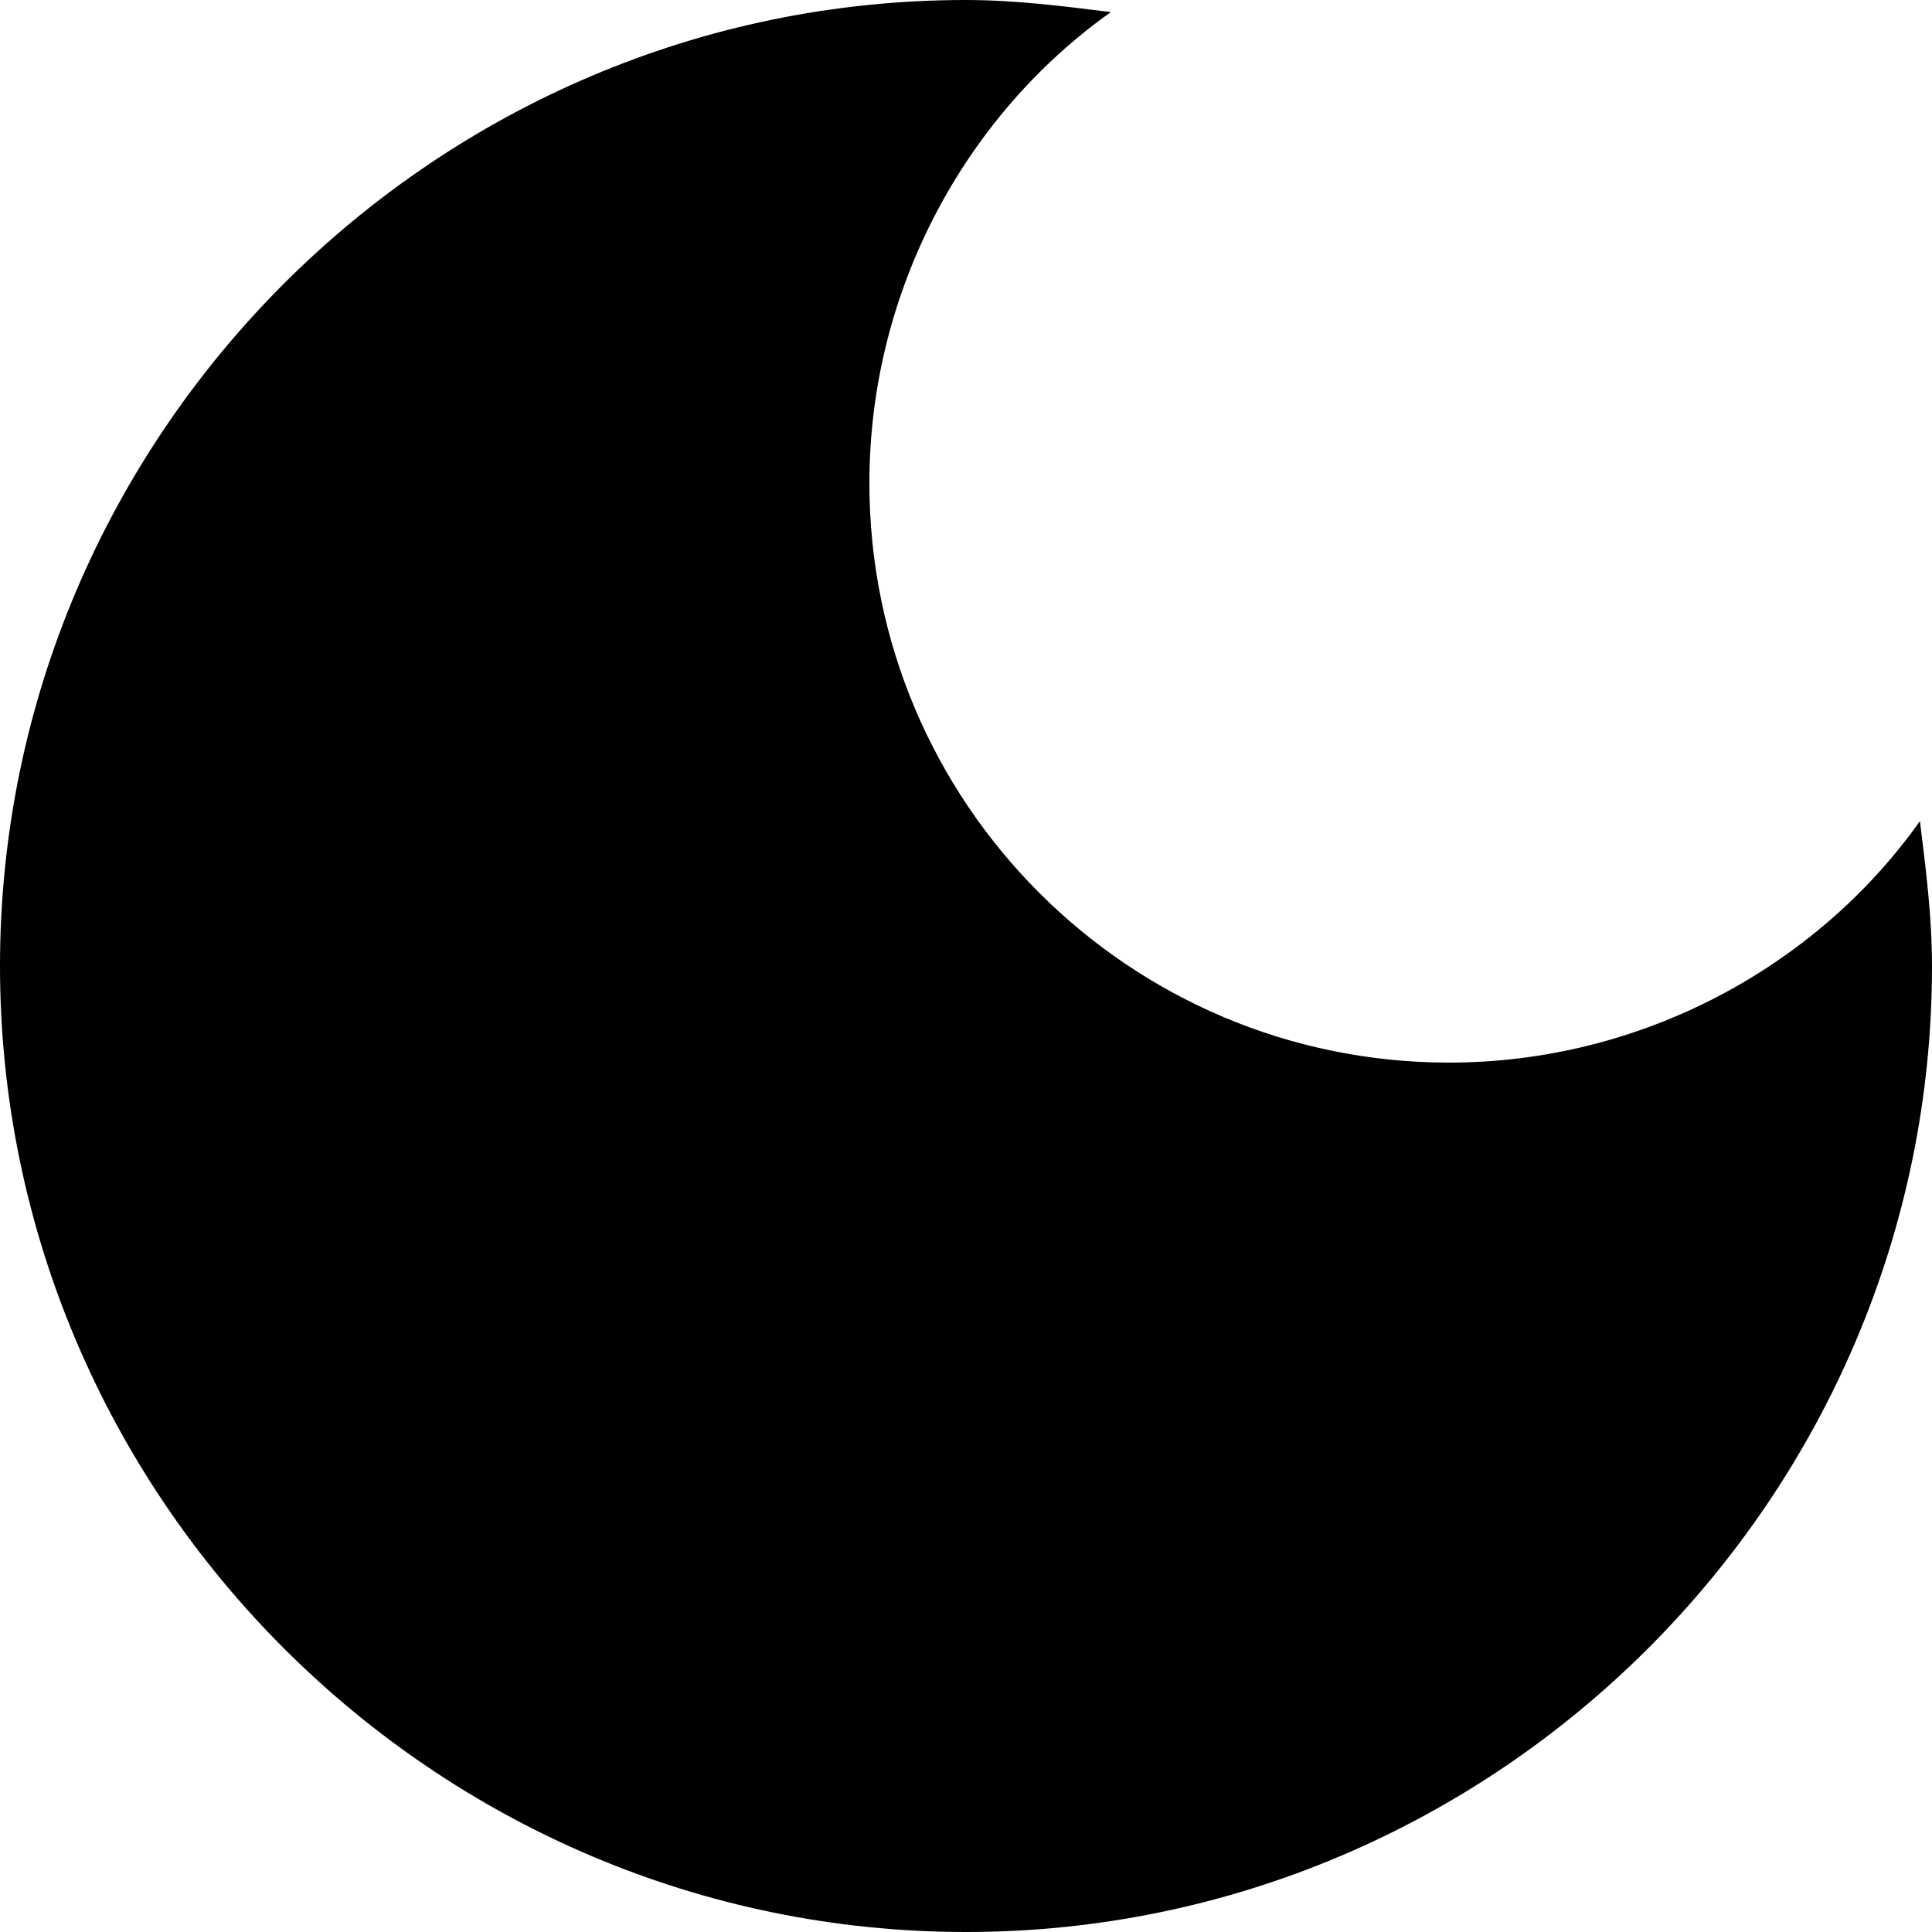
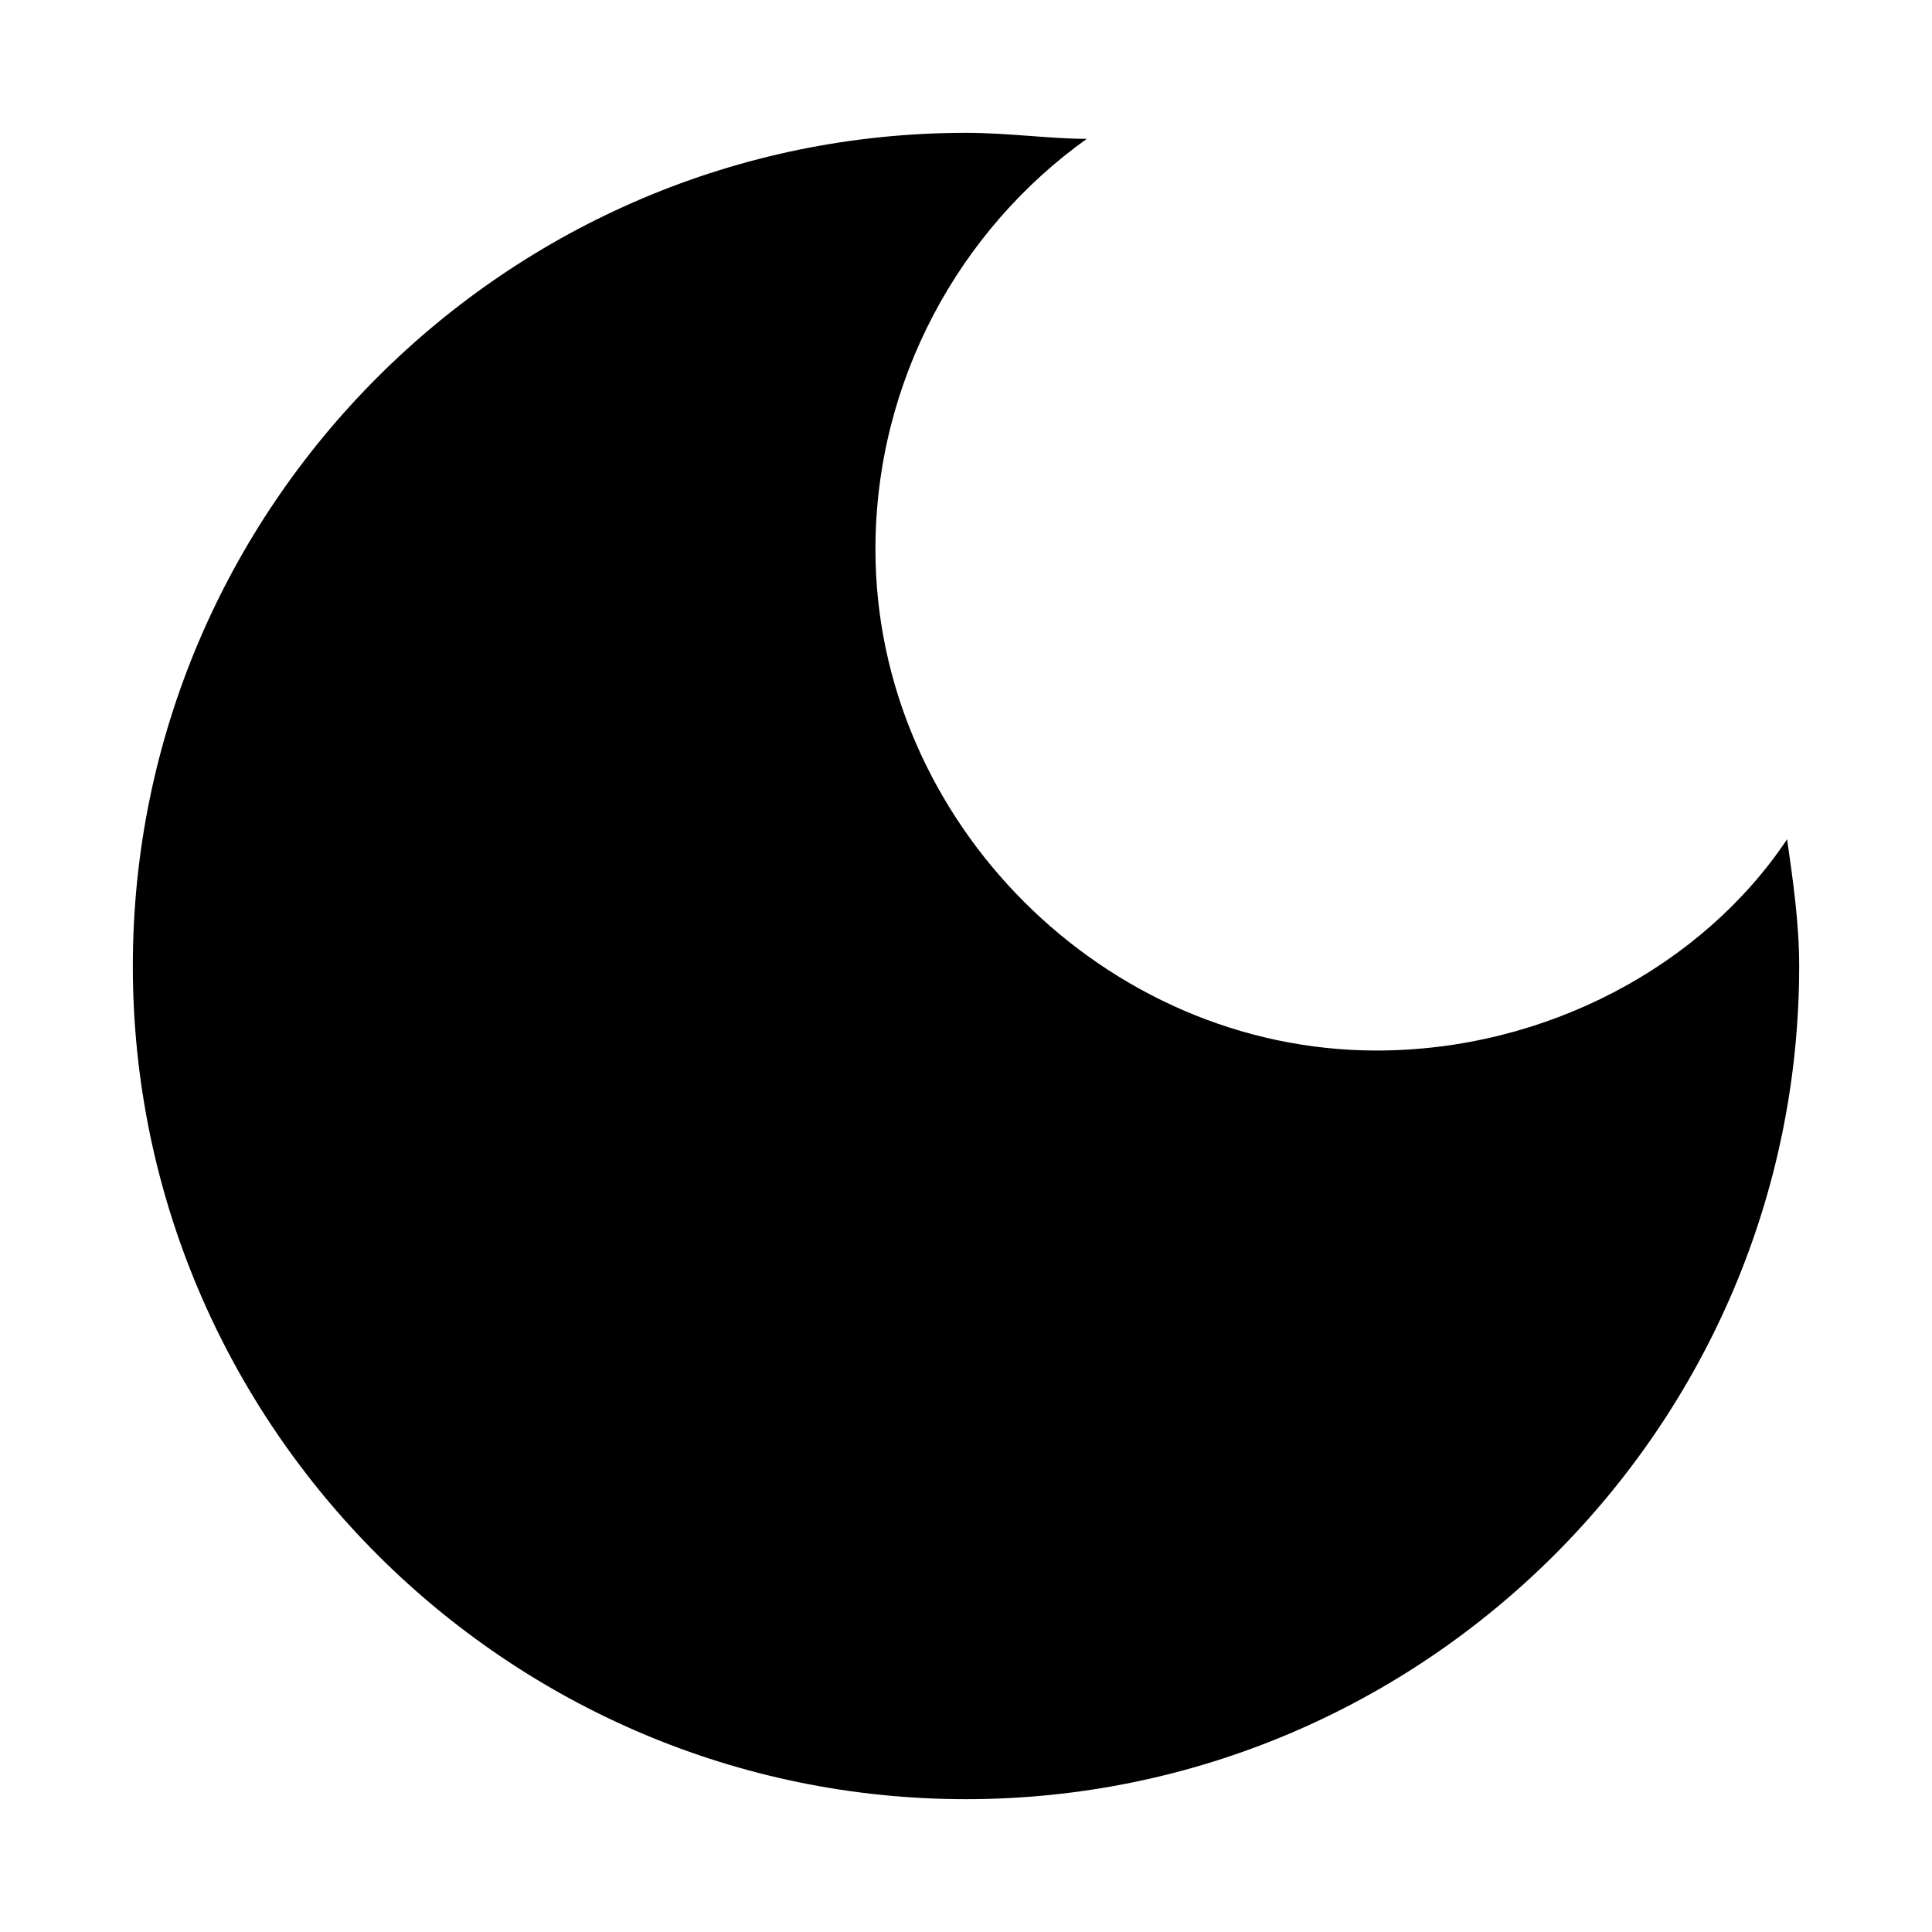
<svg xmlns="http://www.w3.org/2000/svg" viewBox="0 0 32 32">
-   <path d="M16,0C7.2,0,0,7.2,0,16s7.2,16,16,16s16-7.2,16-16c0-0.8-0.1-1.6-0.2-2.4c-1.7,2.4-4.6,4-7.8,4c-5.3,0-9.6-4.3-9.6-9.6c0-3.2,1.6-6.1,4-7.8C17.6,0.1,16.8,0,16,0L16,0z" />
+   <path d="M16,2.2C8.4,2.2,2.2,8.4,2.2,16S8.4,29.8,16,29.8S29.8,23.6,29.8,16c0-0.7-0.1-1.4-0.2-2.1c-1.4,2.1-4,3.5-6.8,3.5c-4.5,0-8.3-3.8-8.3-8.3c0-2.8,1.4-5.3,3.5-6.8C17.4,2.3,16.7,2.2,16,2.2L16,2.2z" />
</svg>
